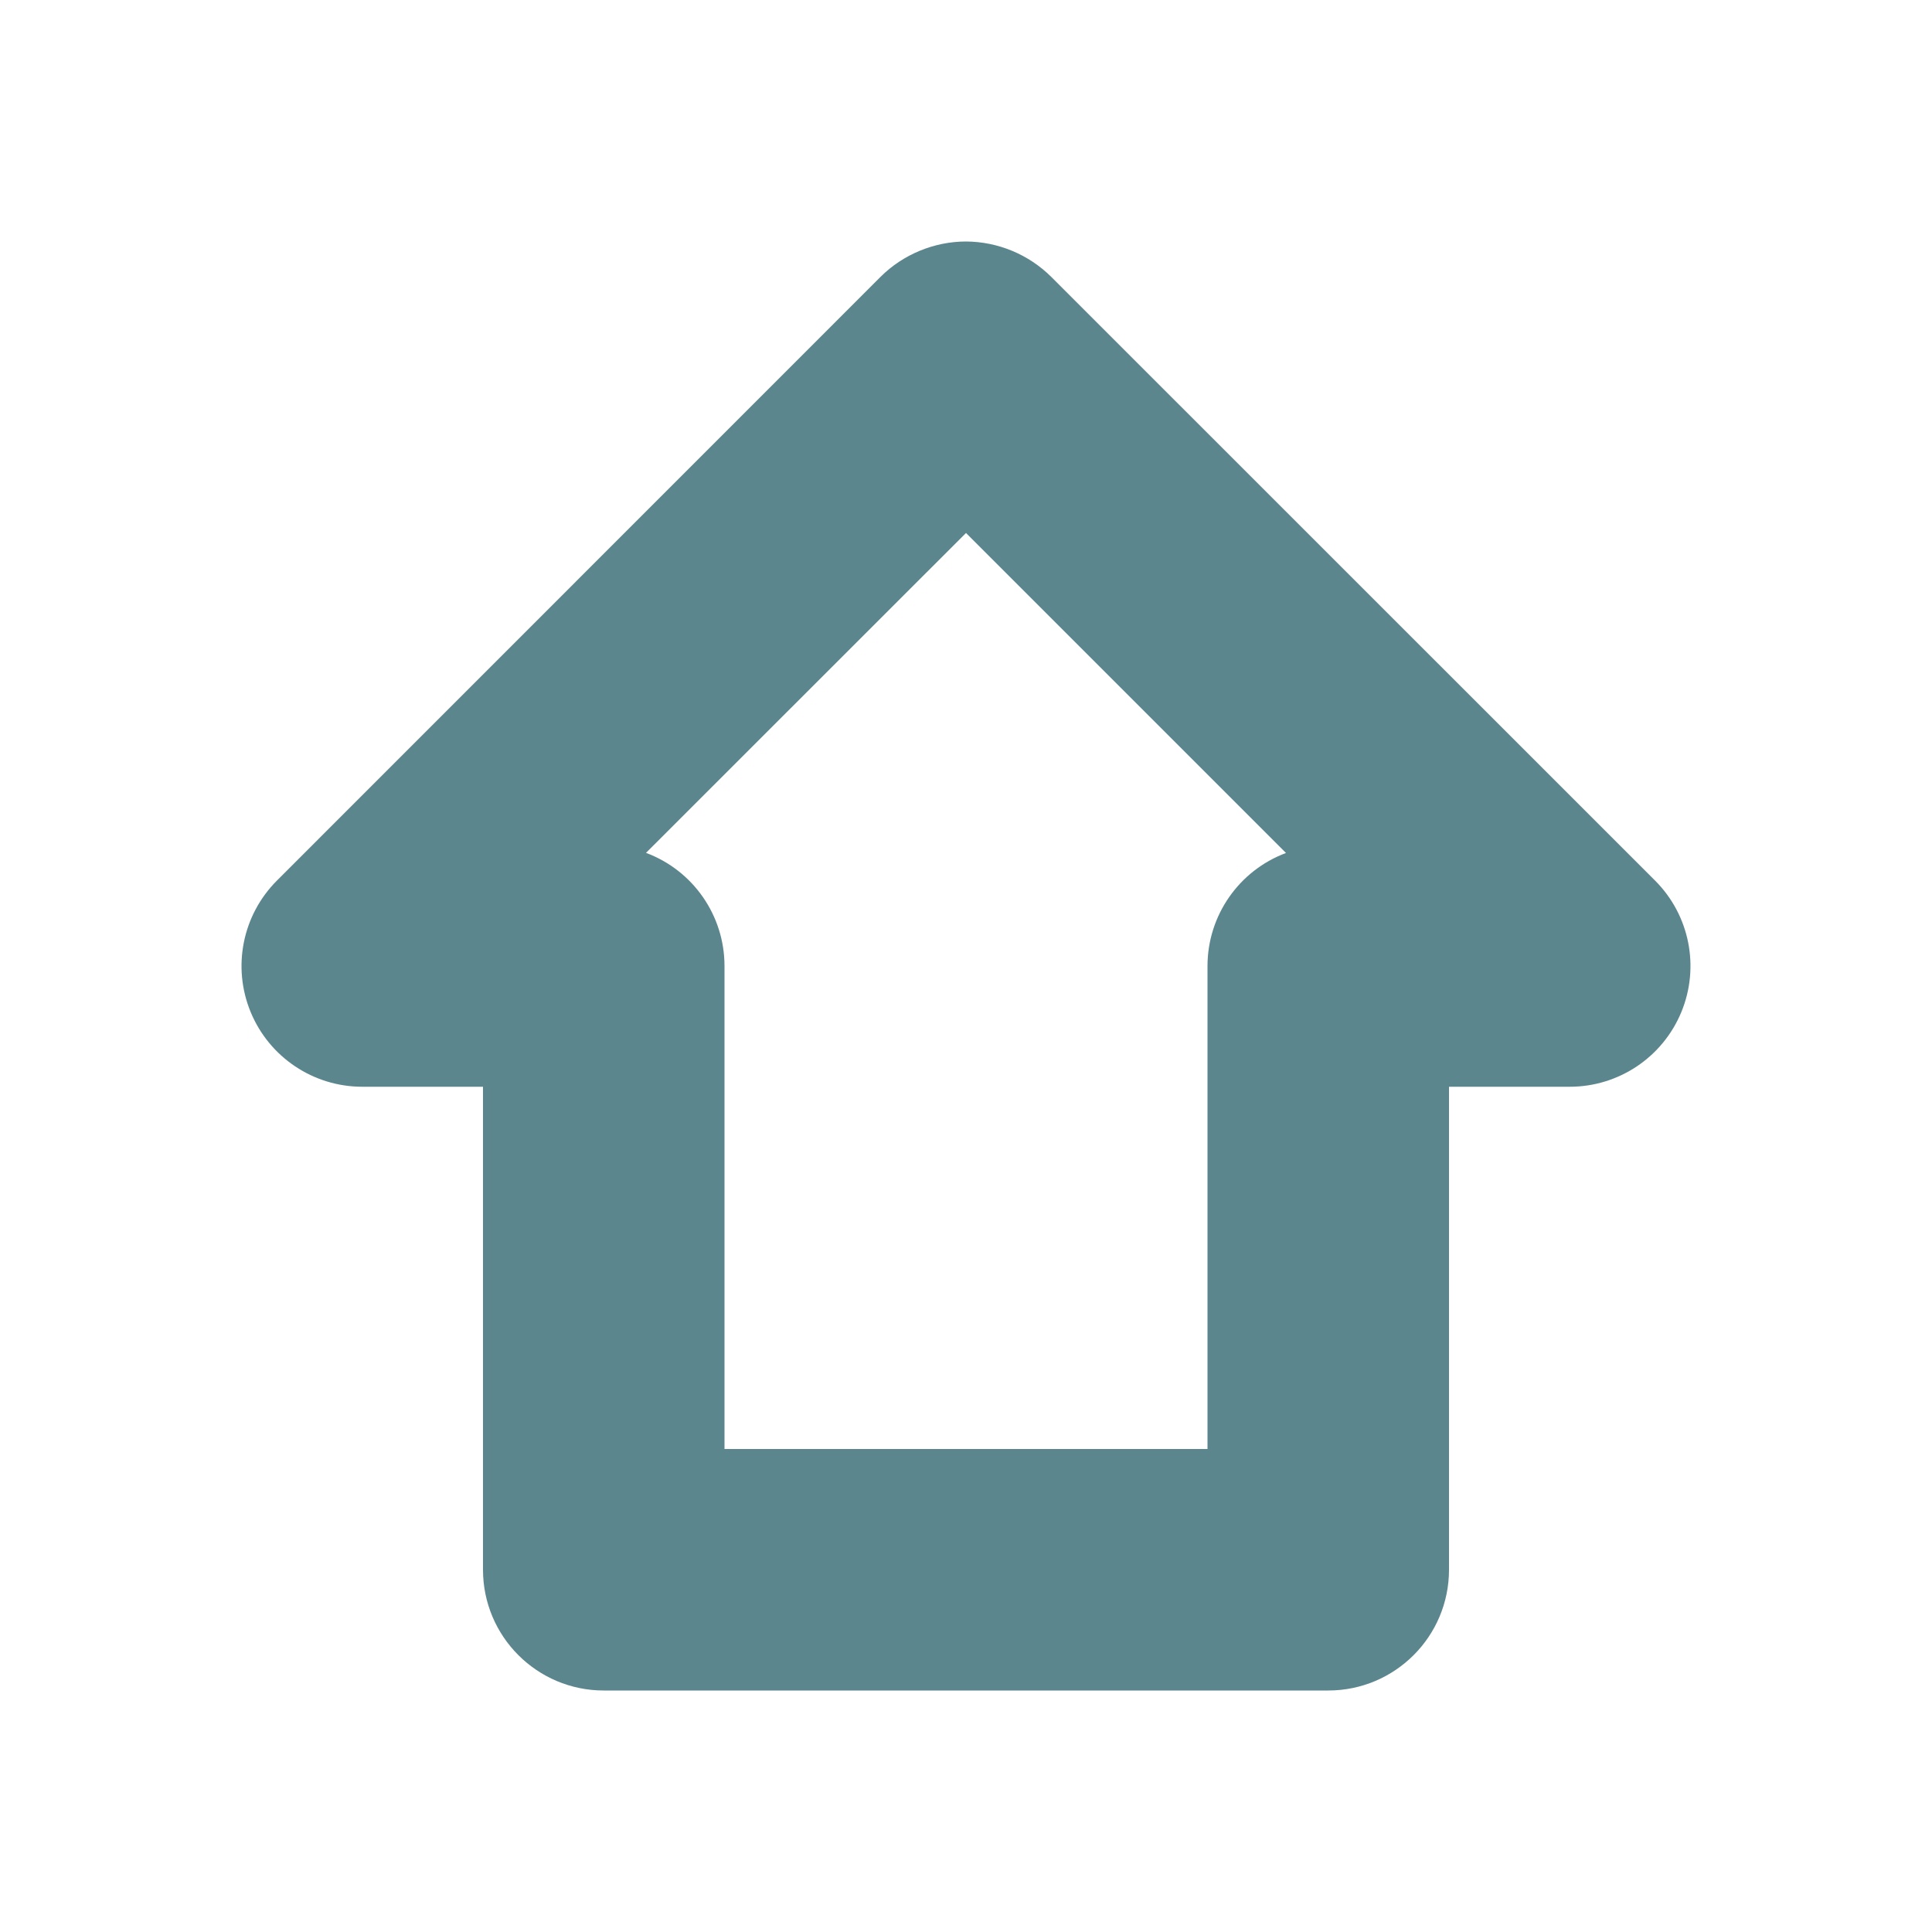
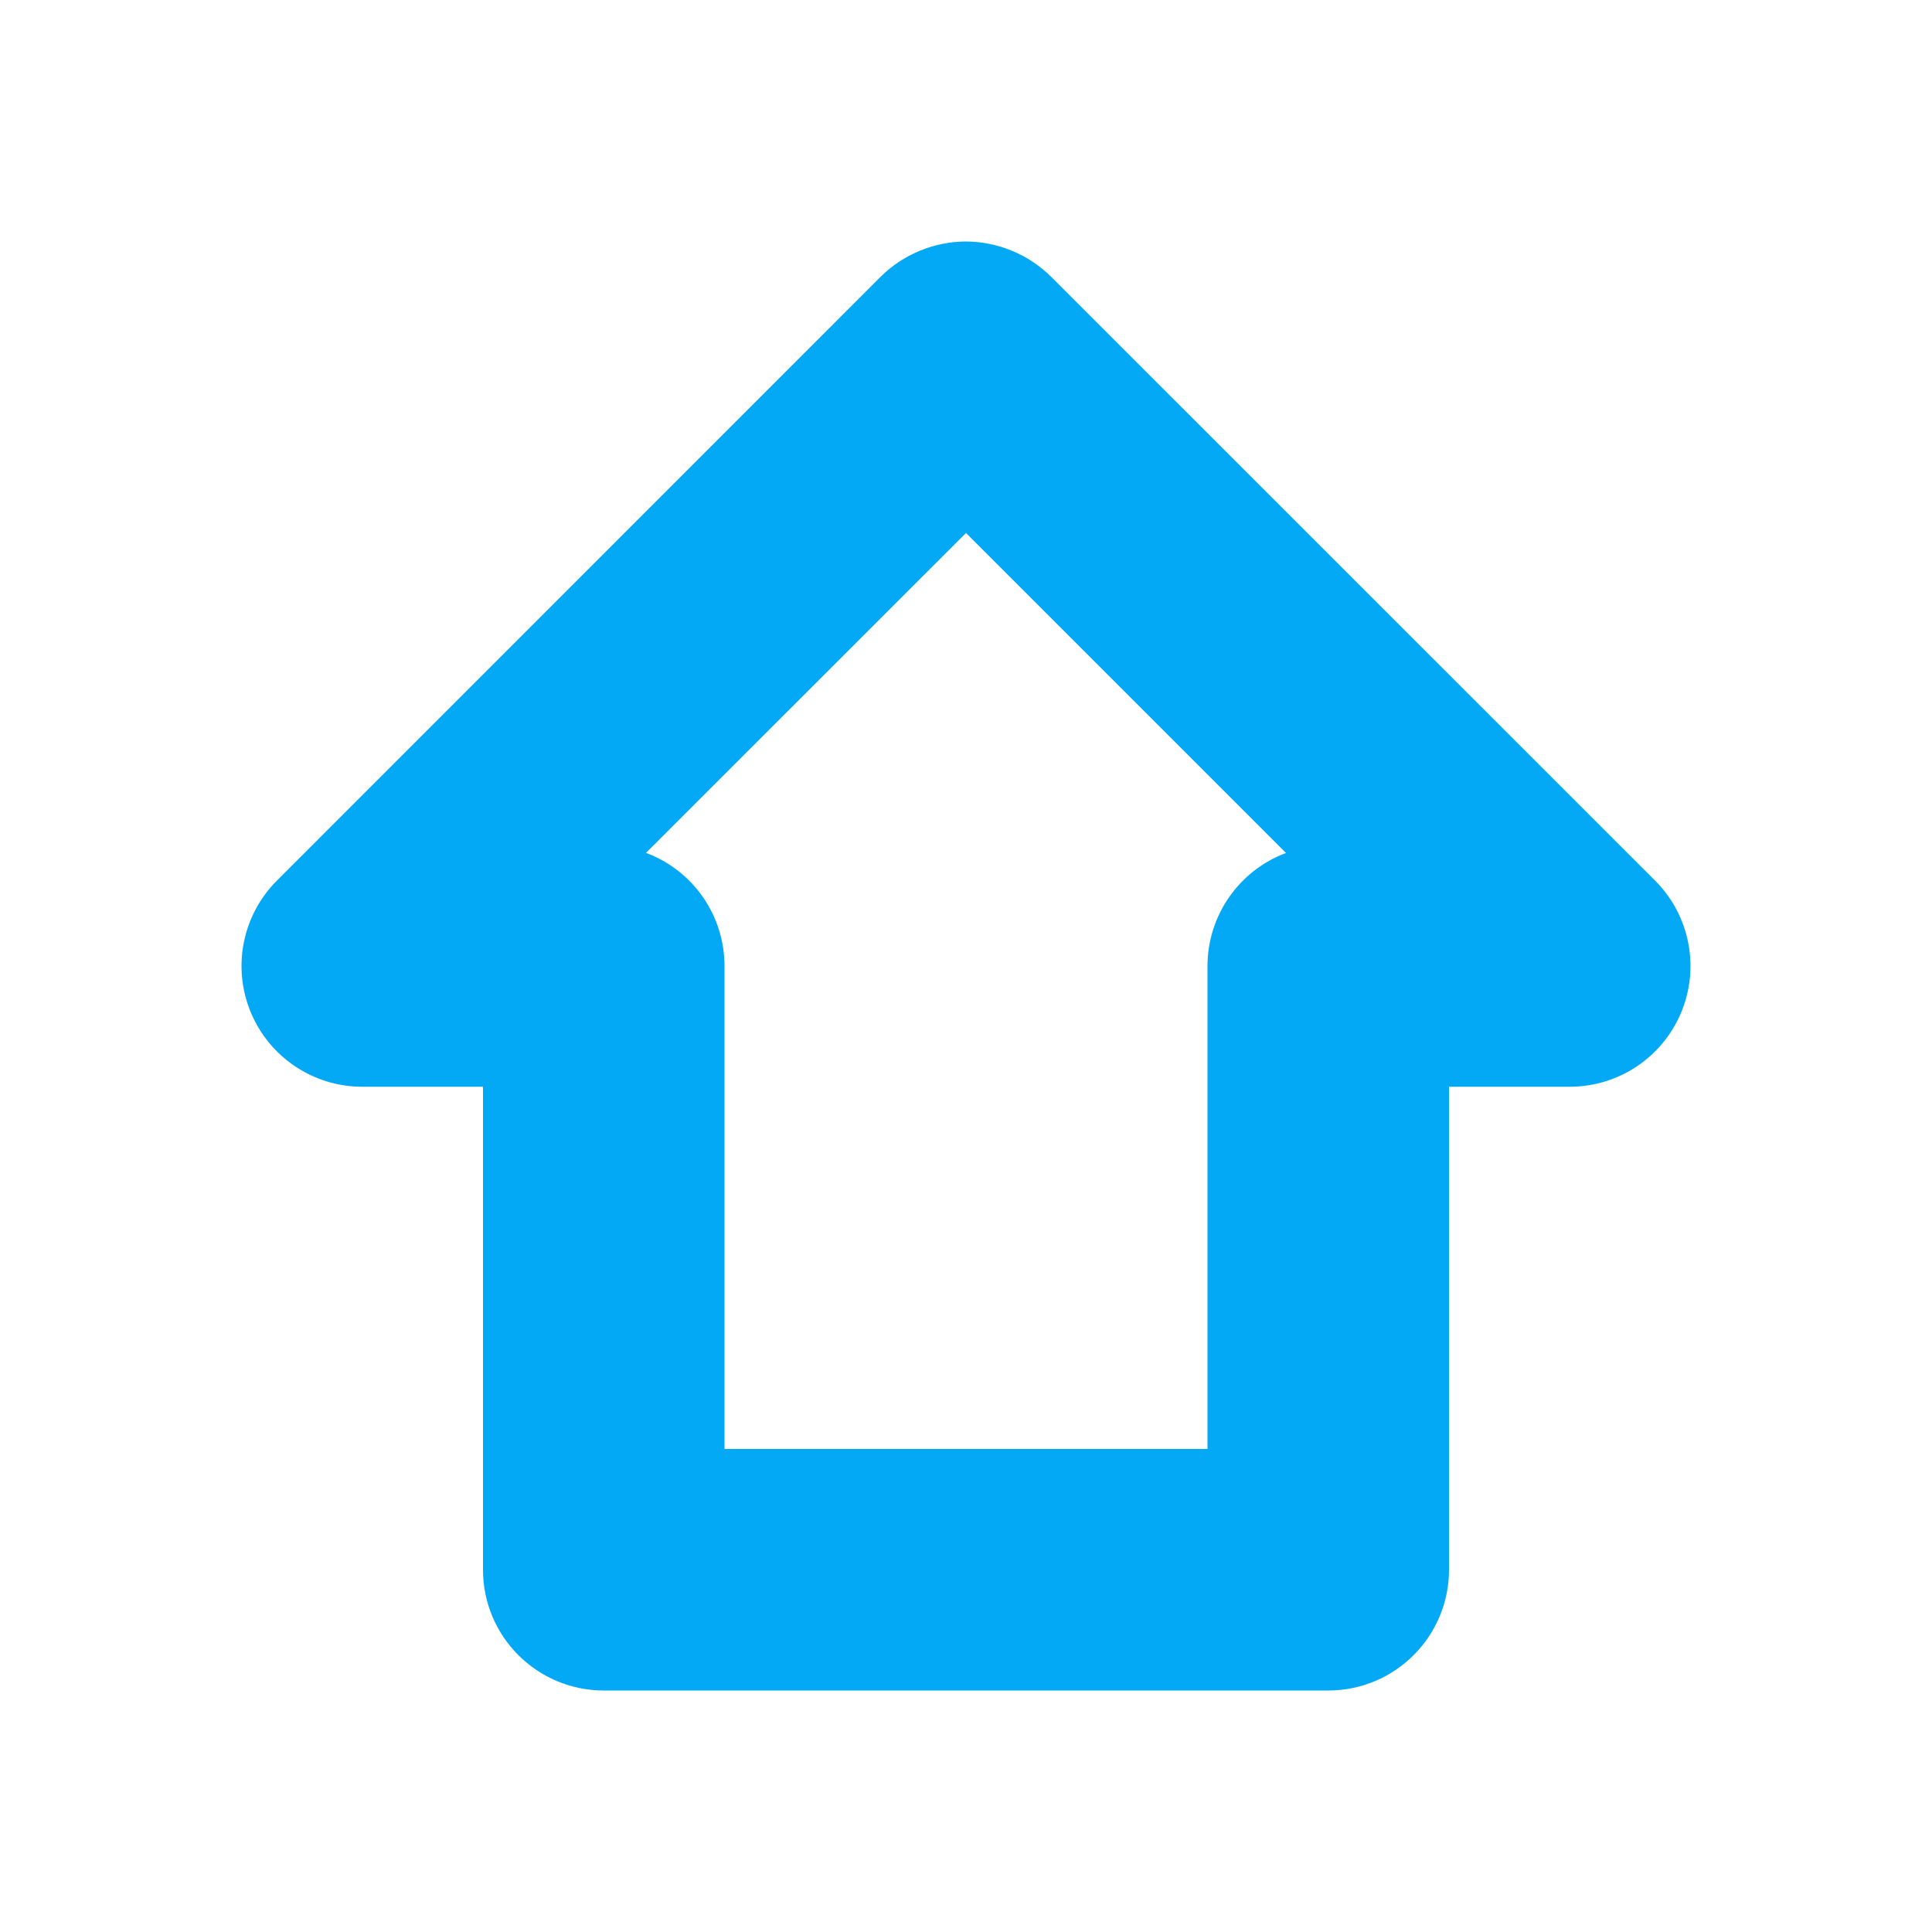
- <svg xmlns="http://www.w3.org/2000/svg" viewBox="0 0 16 16" fill="#5c868d" width="16px" height="16px">
+ <svg xmlns="http://www.w3.org/2000/svg" viewBox="0 0 16 16" fill="#03A9F4" width="16px" height="16px">
  <path d="m13.707 7.293-5.001-5A1.01 1.01 0 0 0 8 2c-.26 0-.52.105-.708.293l-4.999 5A1 1 0 0 0 3 9h1v4a1 1 0 0 0 1 1h6a1 1 0 0 0 1-1V9h1a1 1 0 0 0 .707-1.707zM10 8v4H6V8a1 1 0 0 0-.65-.937L8 4.414l2.65 2.65A1 1 0 0 0 10 8z" class="color000 svgShape" />
</svg>
